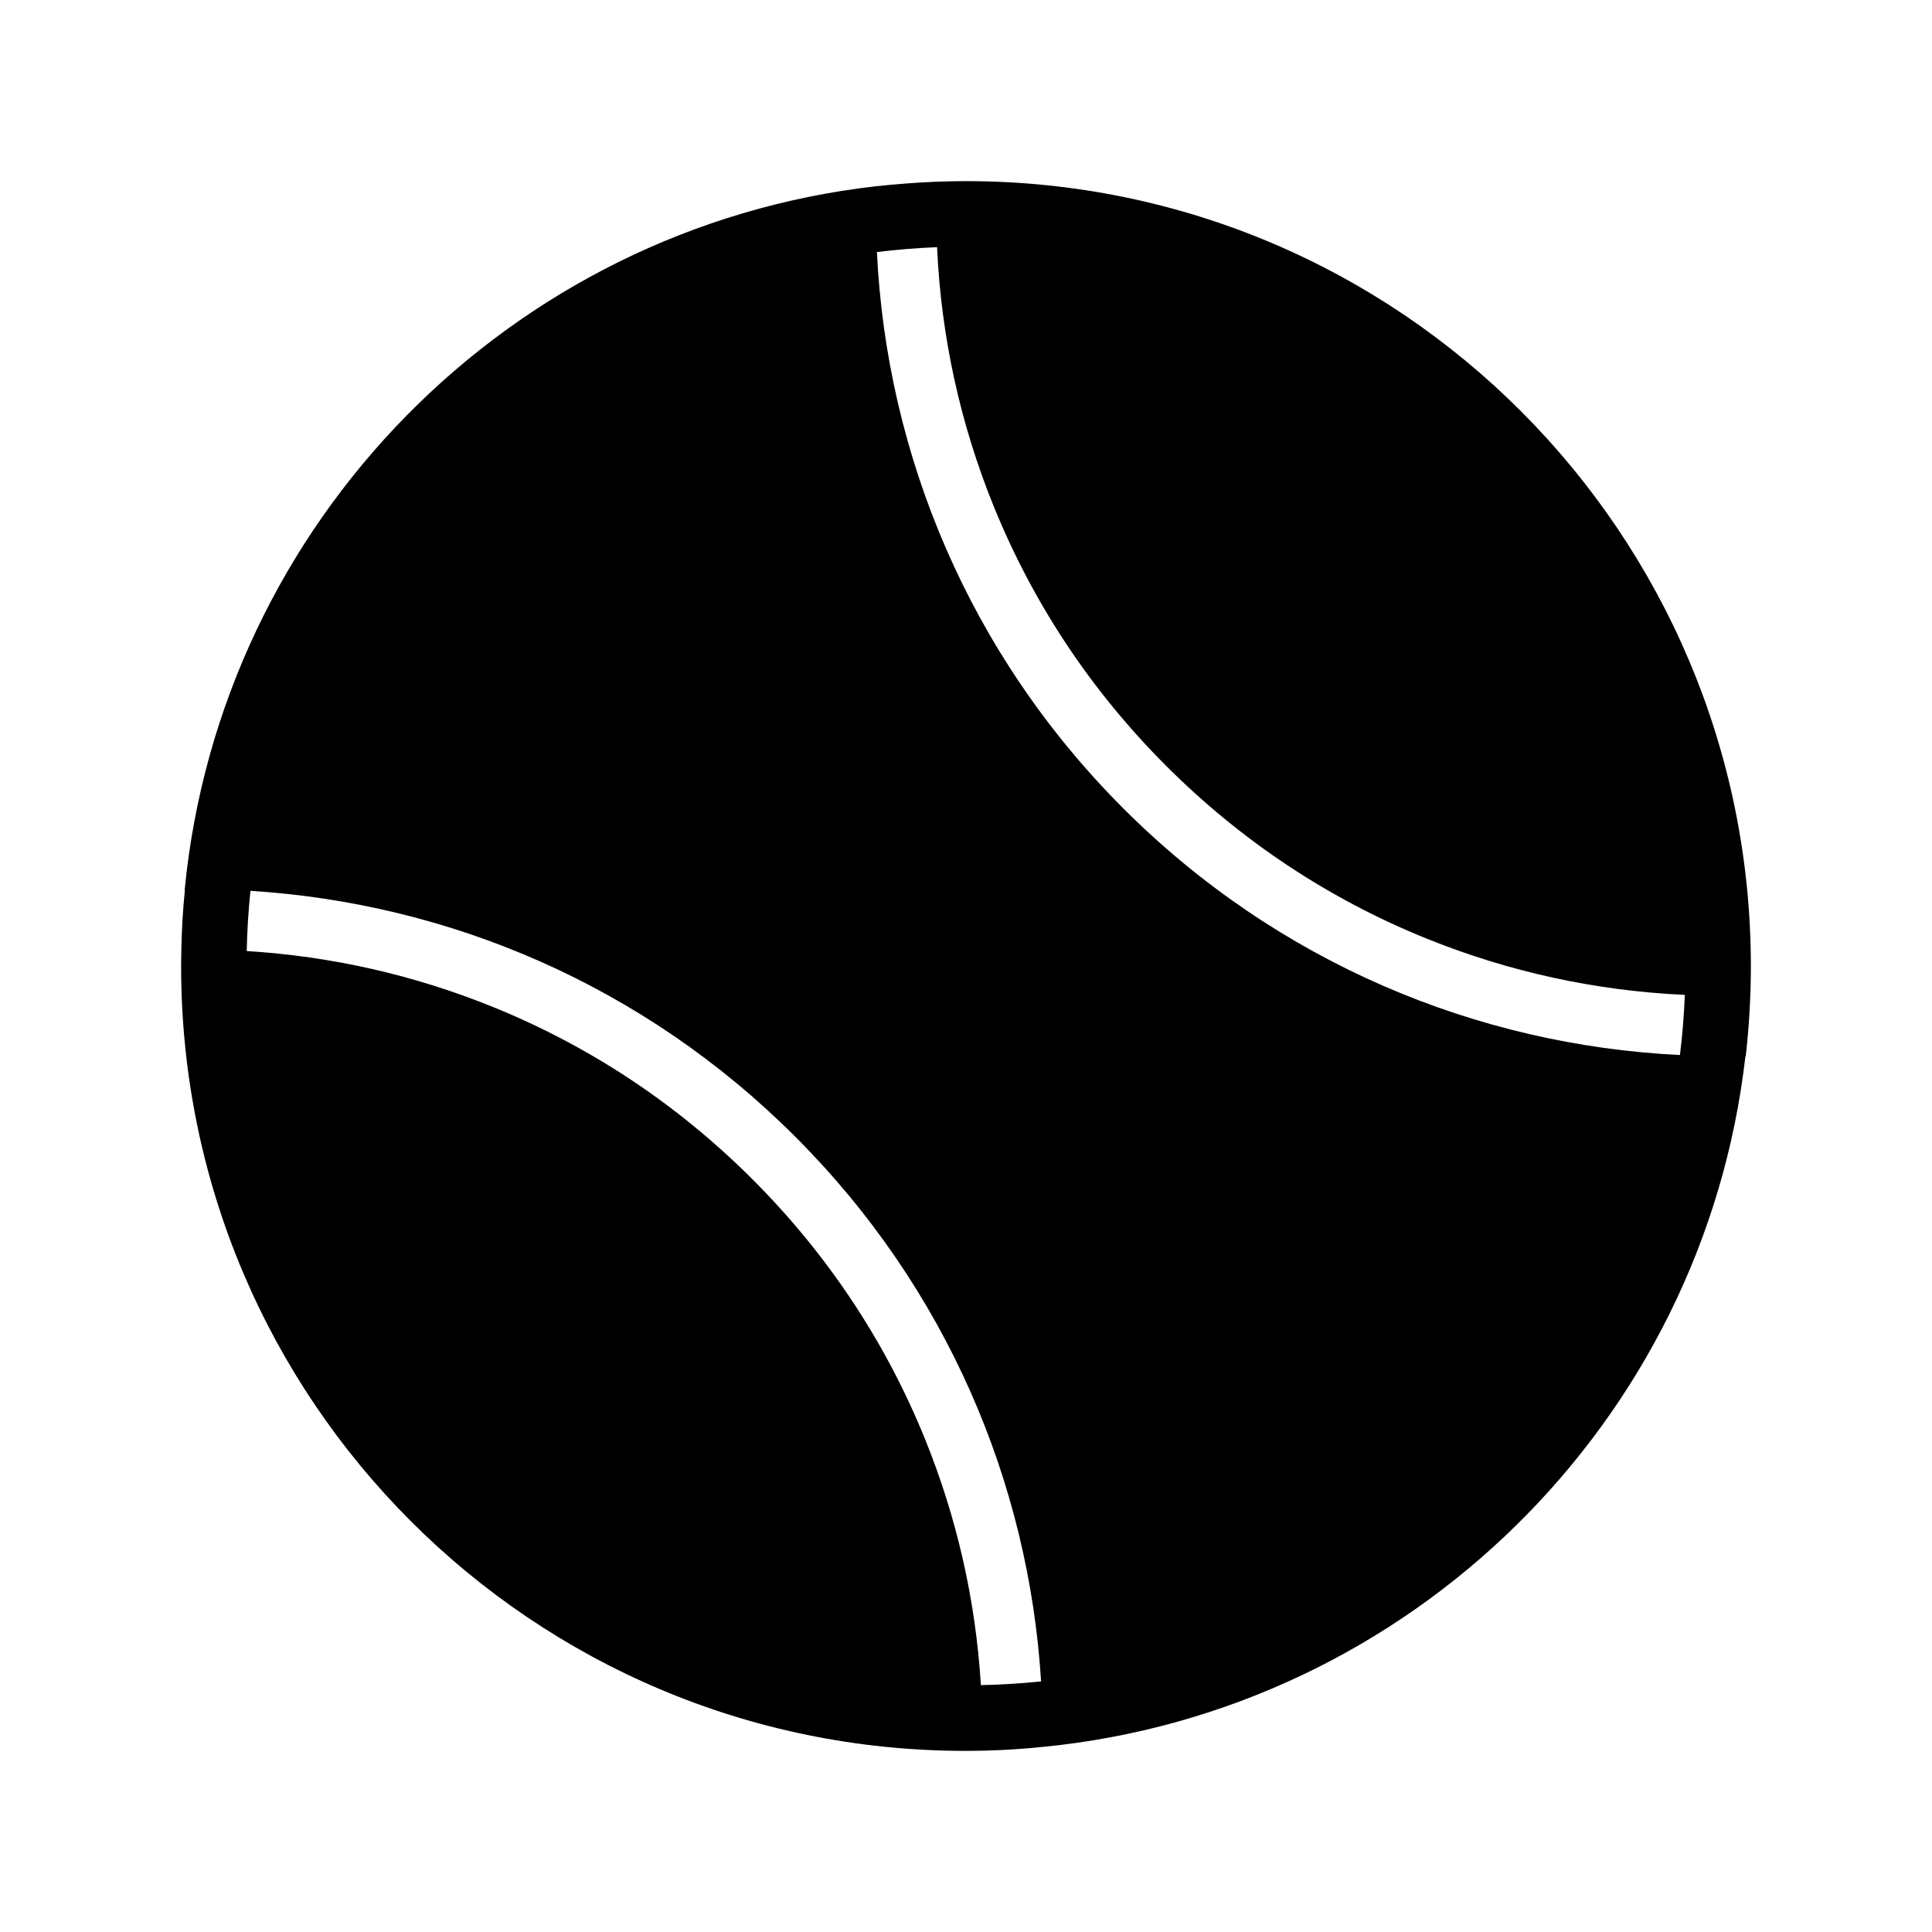
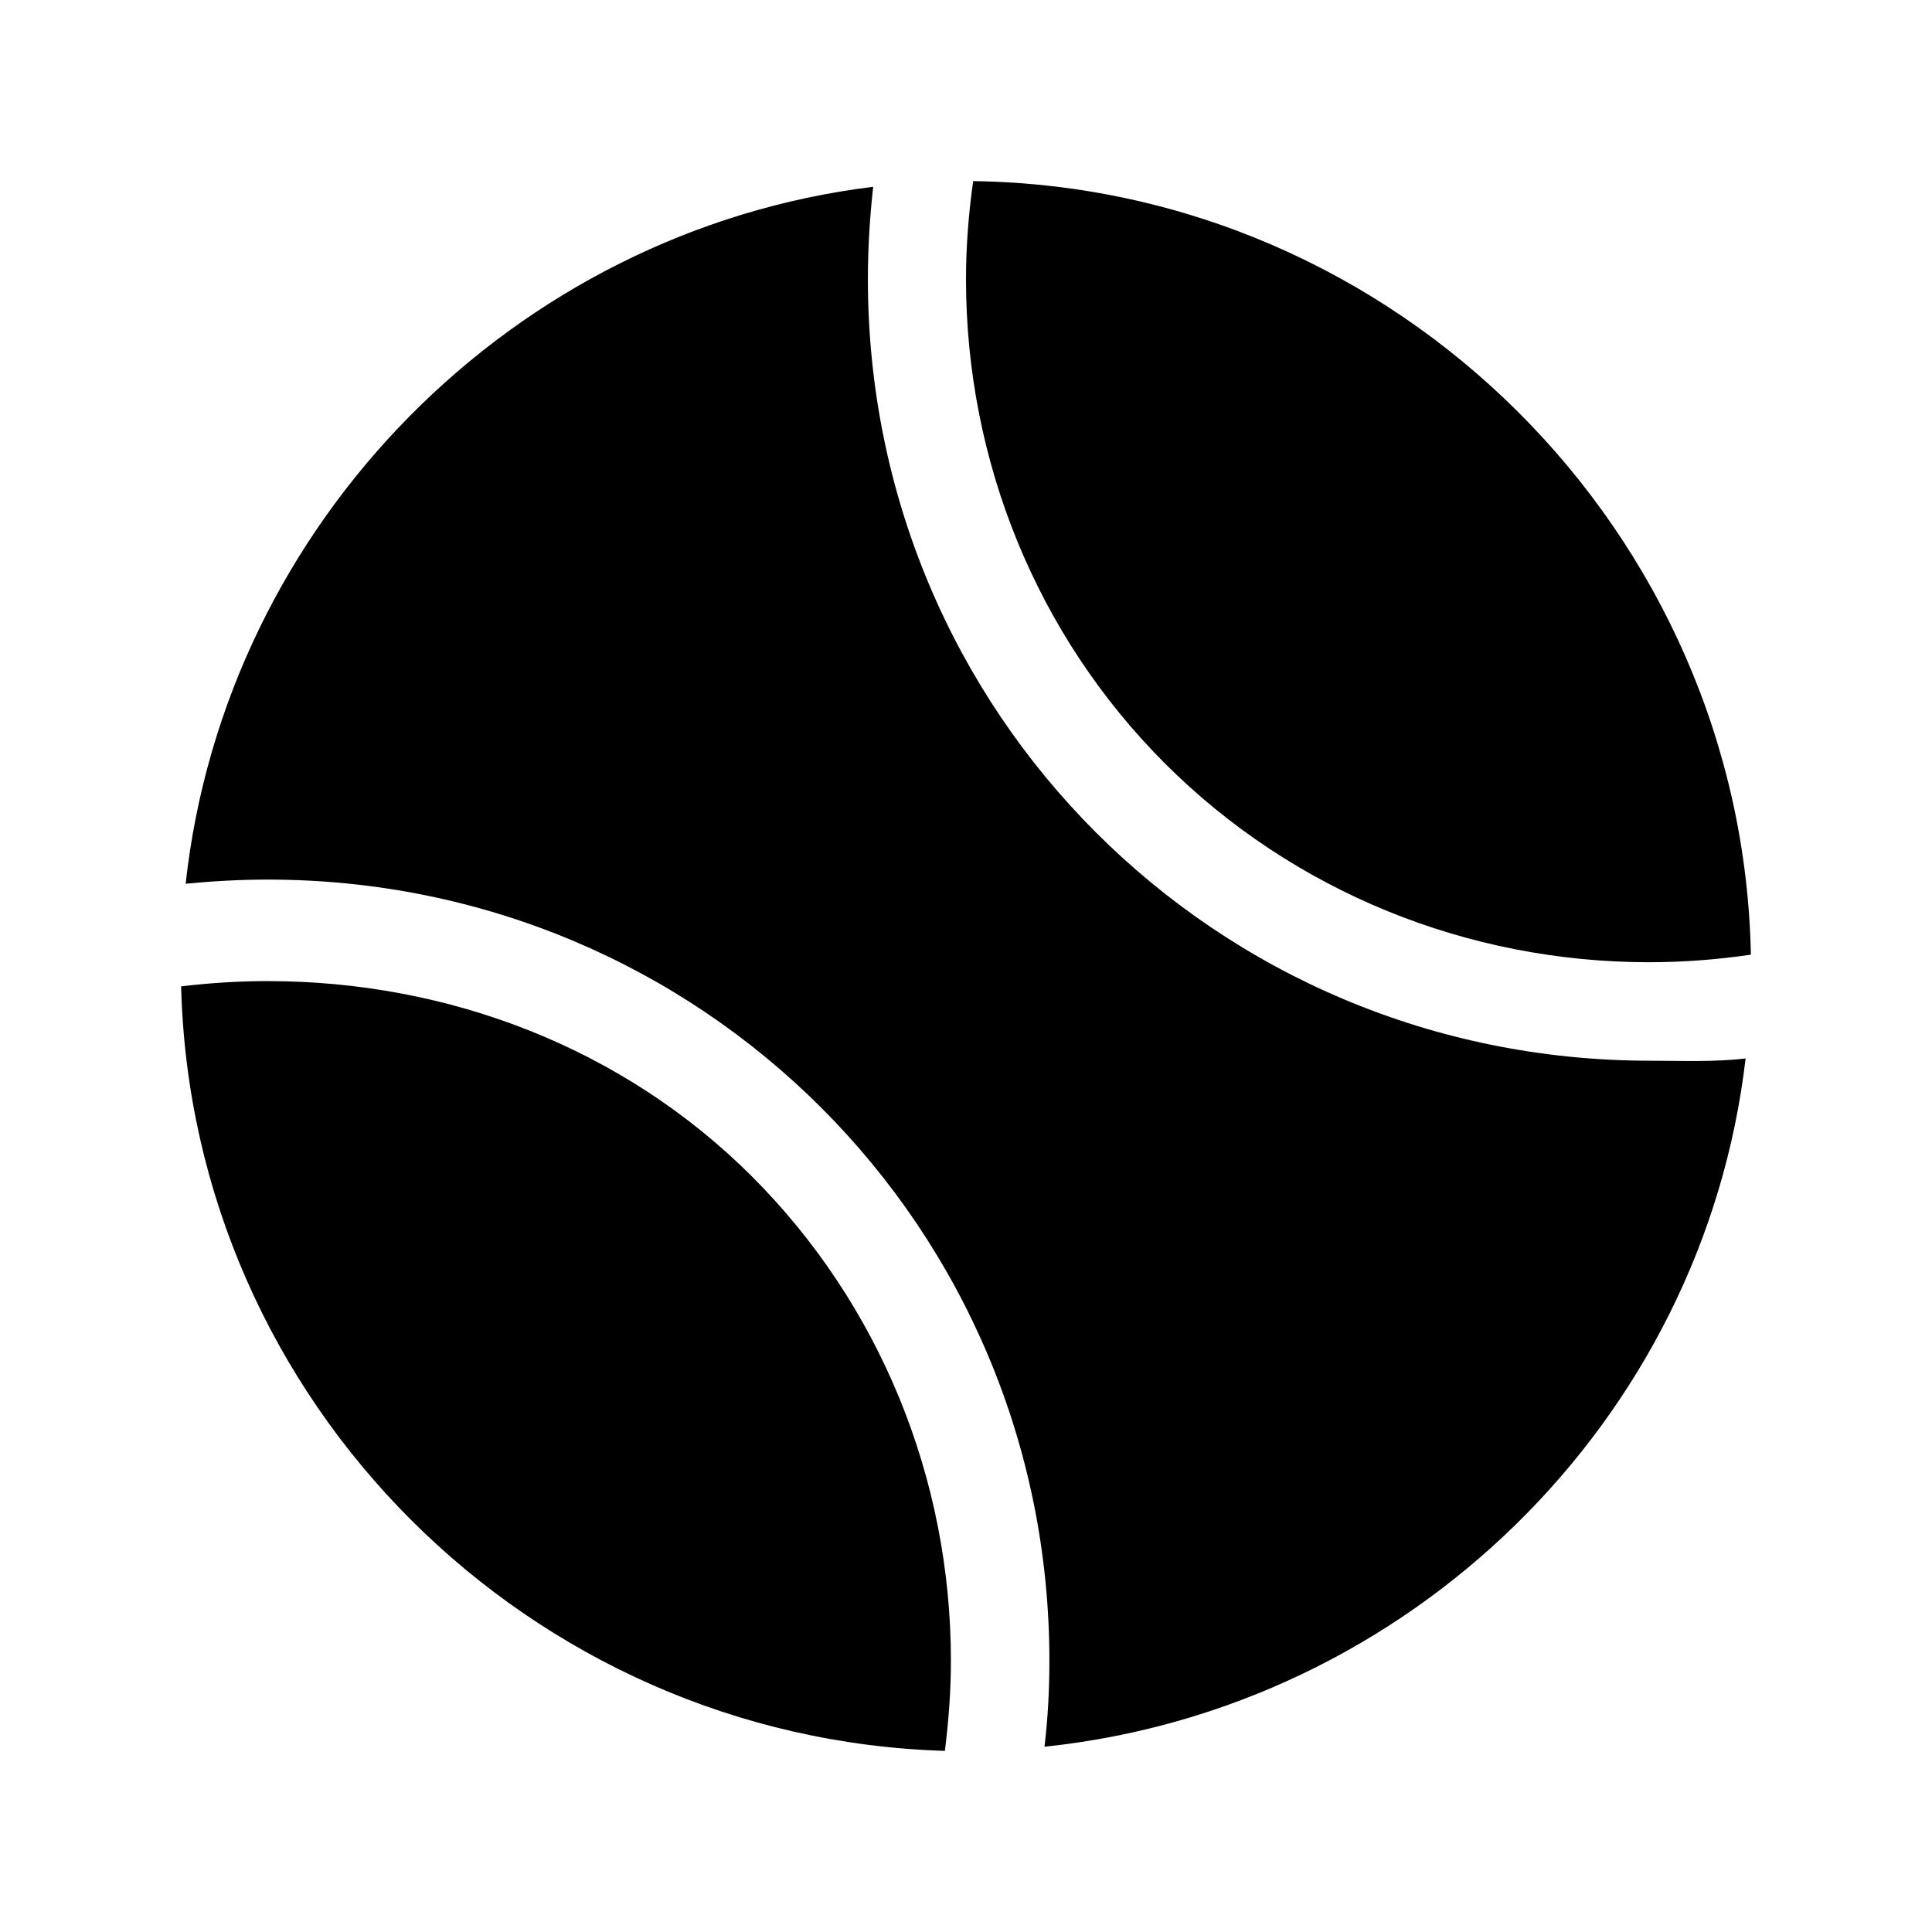
- <svg xmlns="http://www.w3.org/2000/svg" version="1.1" id="Layer_1" x="0px" y="0px" width="512px" height="512px" viewBox="0 0 512 512" enable-background="new 0 0 512 512" xml:space="preserve">
+ <svg xmlns="http://www.w3.org/2000/svg" version="1.1" id="Layer_1" x="0px" y="0px" viewBox="0 0 512 512" style="enable-background:new 0 0 512 512;" xml:space="preserve">
  <g>
-     <path d="M48.05,251.556c-0.001,0.039-0.003,0.077-0.004,0.116c0,0,0.002,0,0.003,0C48.049,251.634,48.049,251.595,48.05,251.556z" />
-     <path d="M260.311,463.915c0.066-0.002,0.133-0.006,0.199-0.007c-0.066,0.001-0.133,0.001-0.199,0.004   C260.311,463.912,260.311,463.913,260.311,463.915z" />
-     <path d="M256,48.001c-2.586,0-5.29,0.064-7.852,0.158L248,48.153c0,0.003,0,0.004,0,0.006c-5,0.199-10,0.602-16,1.205   c0-0.002,0-0.004,0-0.008c0,0.005,0.083,0.008,0.072,0.012c-96.974,11.061-173.654,88.975-183.13,186.41   c-0.004,0.018,0.045,0.222,0.042,0.222c0.003,0,0.004,0,0.007,0c-0.513,5-0.826,10-0.936,16c-0.001,0-0.003,0-0.004,0l0.003-0.152   c-0.028,1.43-0.054,2.777-0.054,4.215c0,114.852,92.977,207.938,207.841,207.938c6.856,0,14.159-0.383,20.159-1.031   c0,0.002,0,0.006,0,0.006c0-0.004,0.213-0.008,0.24-0.014c97.436-9.486,175.247-86.086,186.312-183.036   c0.004-0.014,0.088,0.074,0.092,0.074c-0.002,0-0.006,0-0.008,0c0.889-8,1.363-15.859,1.363-23.904   C464,141.245,370.87,48.001,256,48.001z M130.63,266.853c-20.895-8.474-42.788-13.43-65.244-14.816   c0.11-5.374,0.438-10.695,0.986-15.952c52.568,3.275,104.203,24.977,144.375,65.146c40.172,40.169,61.876,91.797,65.152,144.359   c-5.257,0.548-10.579,0.876-15.954,0.985c-1.385-22.453-6.342-44.344-14.816-65.236c-10.459-25.79-25.834-48.937-45.696-68.795   C179.572,292.684,156.423,277.311,130.63,266.853z M297.722,214.265c-40.964-40.959-62.731-93.835-65.332-147.467   c5.25-0.652,10.568-1.08,15.941-1.293c1.073,23.65,6.105,46.702,15.007,68.654c10.461,25.79,25.835,48.936,45.696,68.795   c19.862,19.859,43.01,35.232,68.803,45.691c21.954,8.901,45.008,13.933,68.66,15.007c-0.213,5.37-0.643,10.689-1.293,15.939   C391.564,276.989,338.686,255.225,297.722,214.265z" />
+     <path d="M250.4,464c1-7.9,1.6-15.9,1.6-23.9c0-48.1-18.7-94.3-52.7-128.3S119,260,70.9,260c-7.7,0-15.4,0.5-22.9,1.4   C50.8,371.7,140.3,460.7,250.4,464z" />
+     <path d="M230,74c0-8.3,0.5-16.4,1.4-24.5C136.1,61.2,59.7,138.5,49.2,234.2c7.2-0.7,14.4-1.1,21.8-1.1   c114.9,0,207.1,92.2,207.1,207c0,7.7-0.4,15.3-1.3,22.8c96.6-10.1,174.6-86.2,185.8-182.4c-8.4,1-16.9,0.6-25.5,0.6   C322.1,281,230,188.9,230,74z" />
+     <path d="M308.7,202.3c34,34,80.2,52.7,128.3,52.7c9.1,0,18.1-0.7,27-2C461.8,141,370.1,49.5,257.9,48c-1.2,8.5-1.9,17.2-1.9,26   C256,122.1,274.7,168.3,308.7,202.3z" />
+     <path d="M232,49.3C232,49.3,232,49.3,232,49.3C232,49.3,232,49.3,232,49.3C232,49.3,232,49.3,232,49.3z" />
  </g>
</svg>
